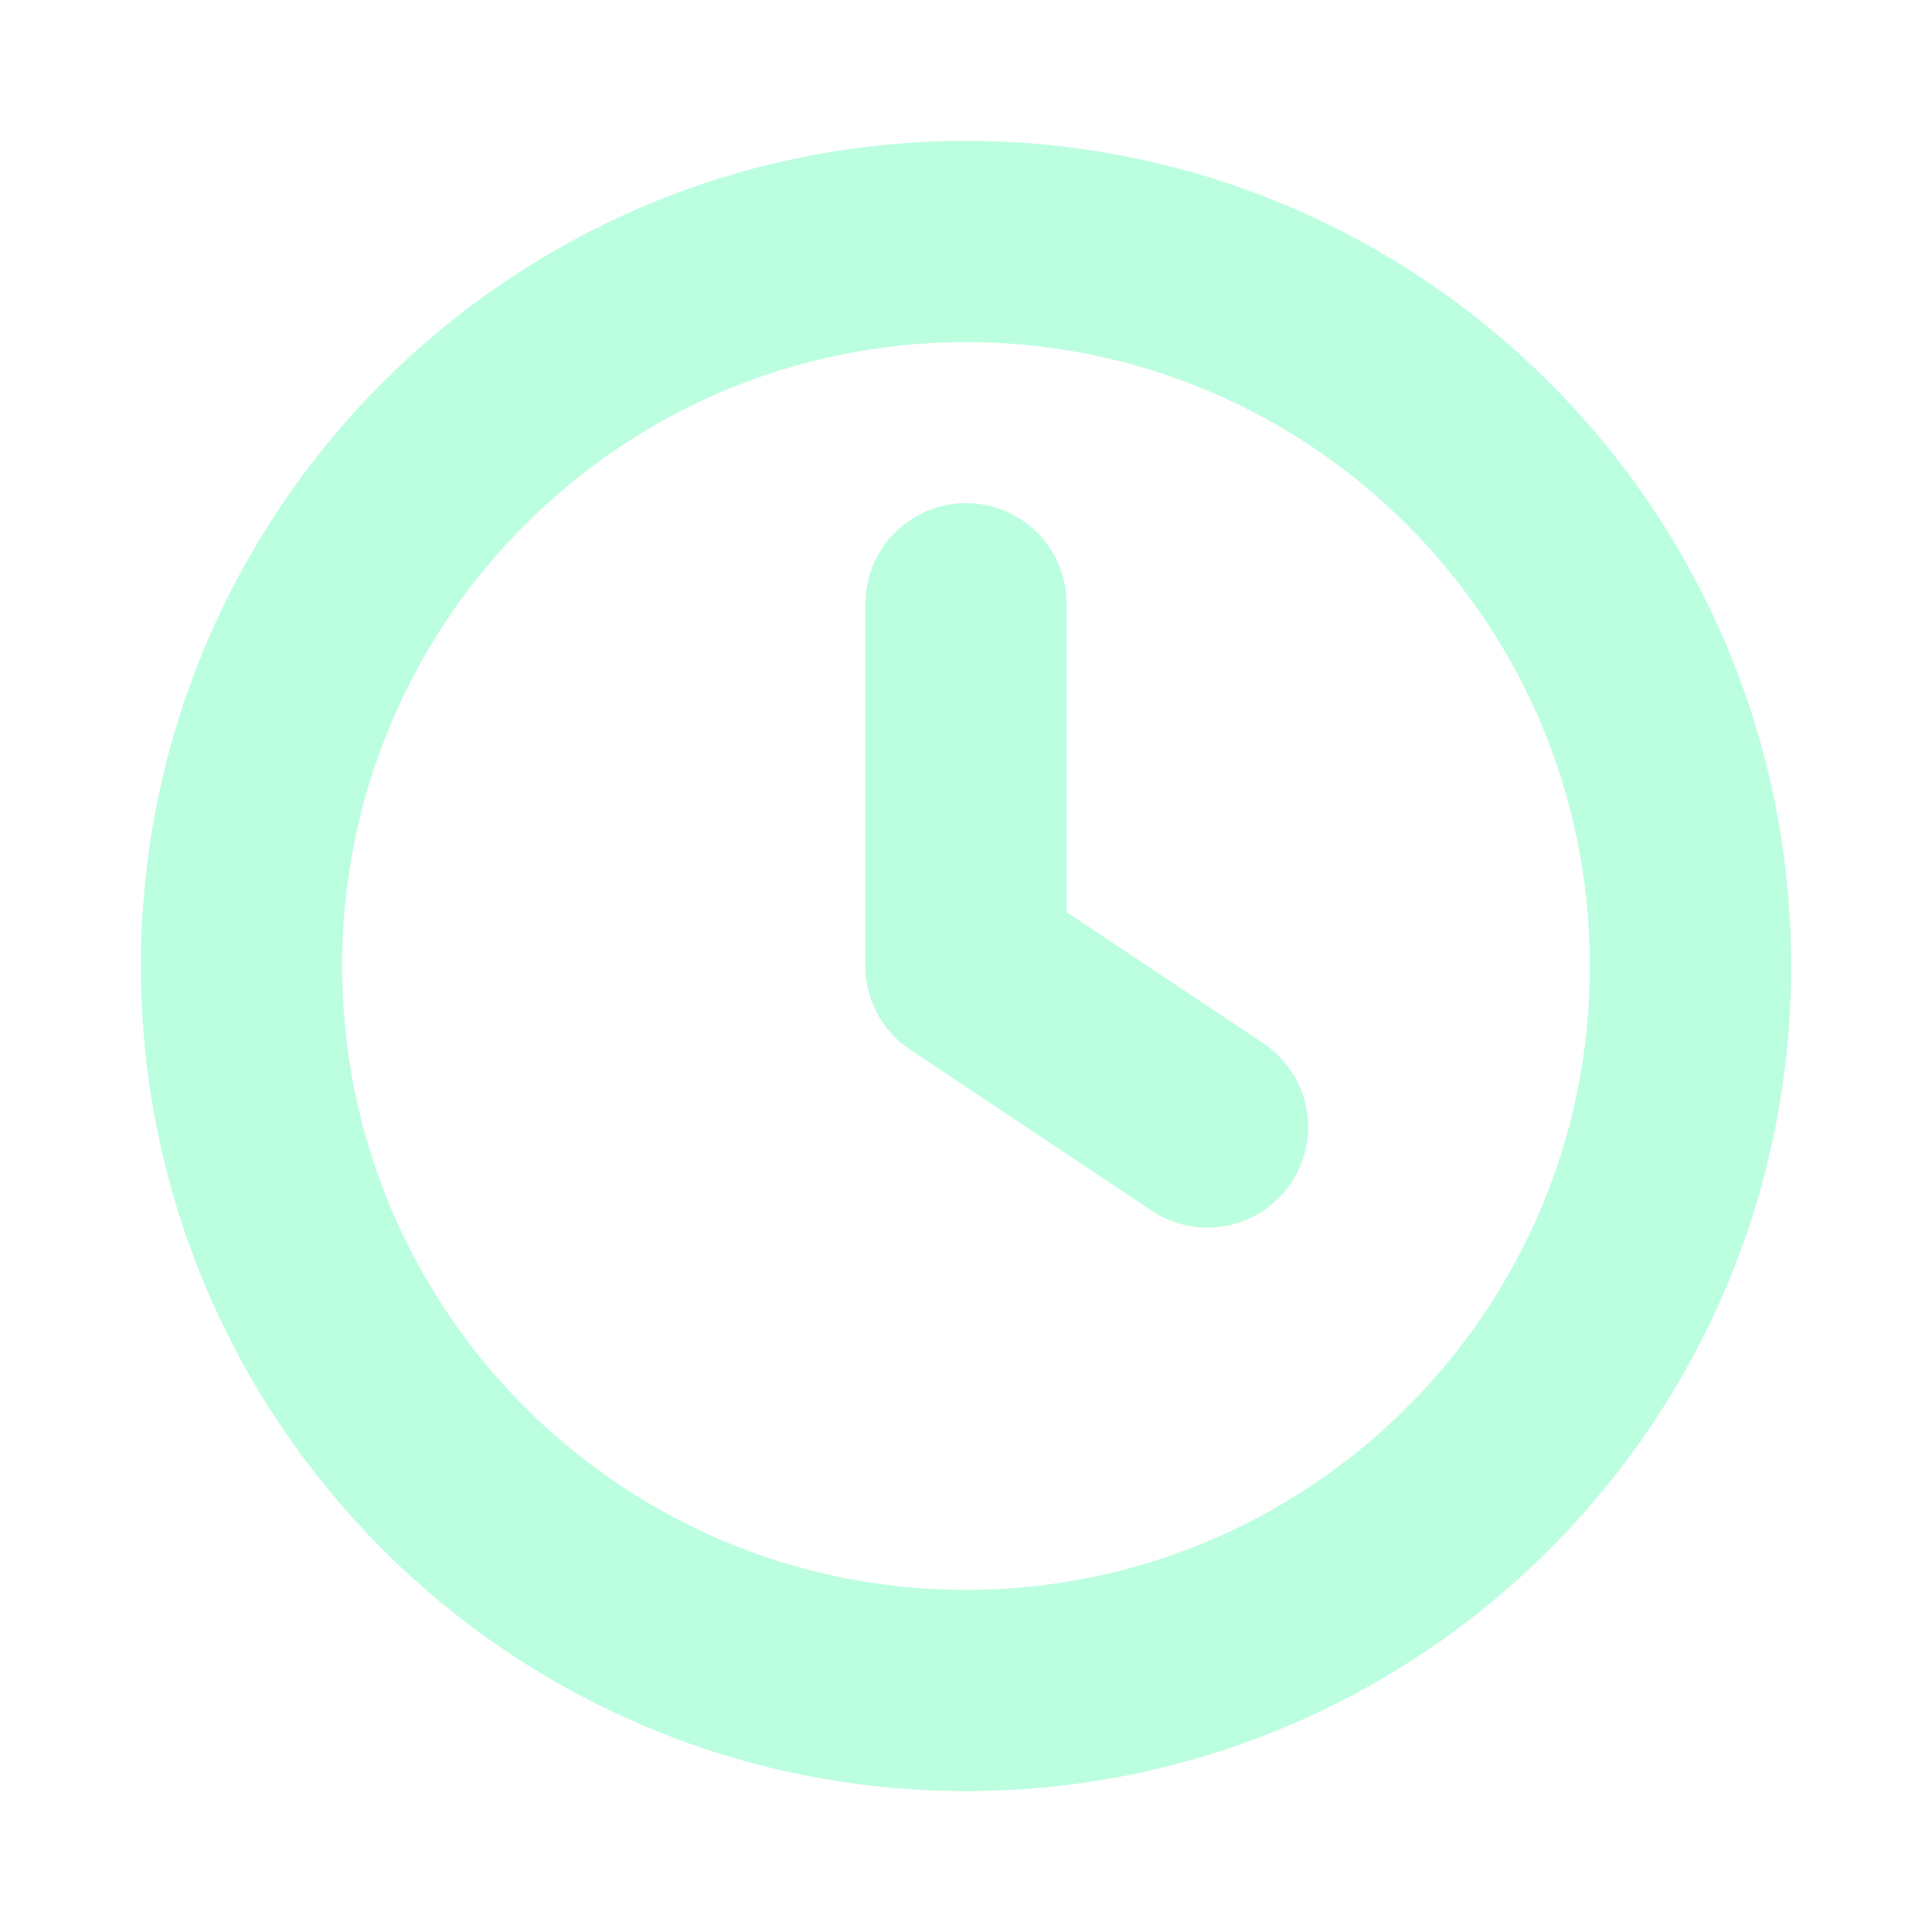
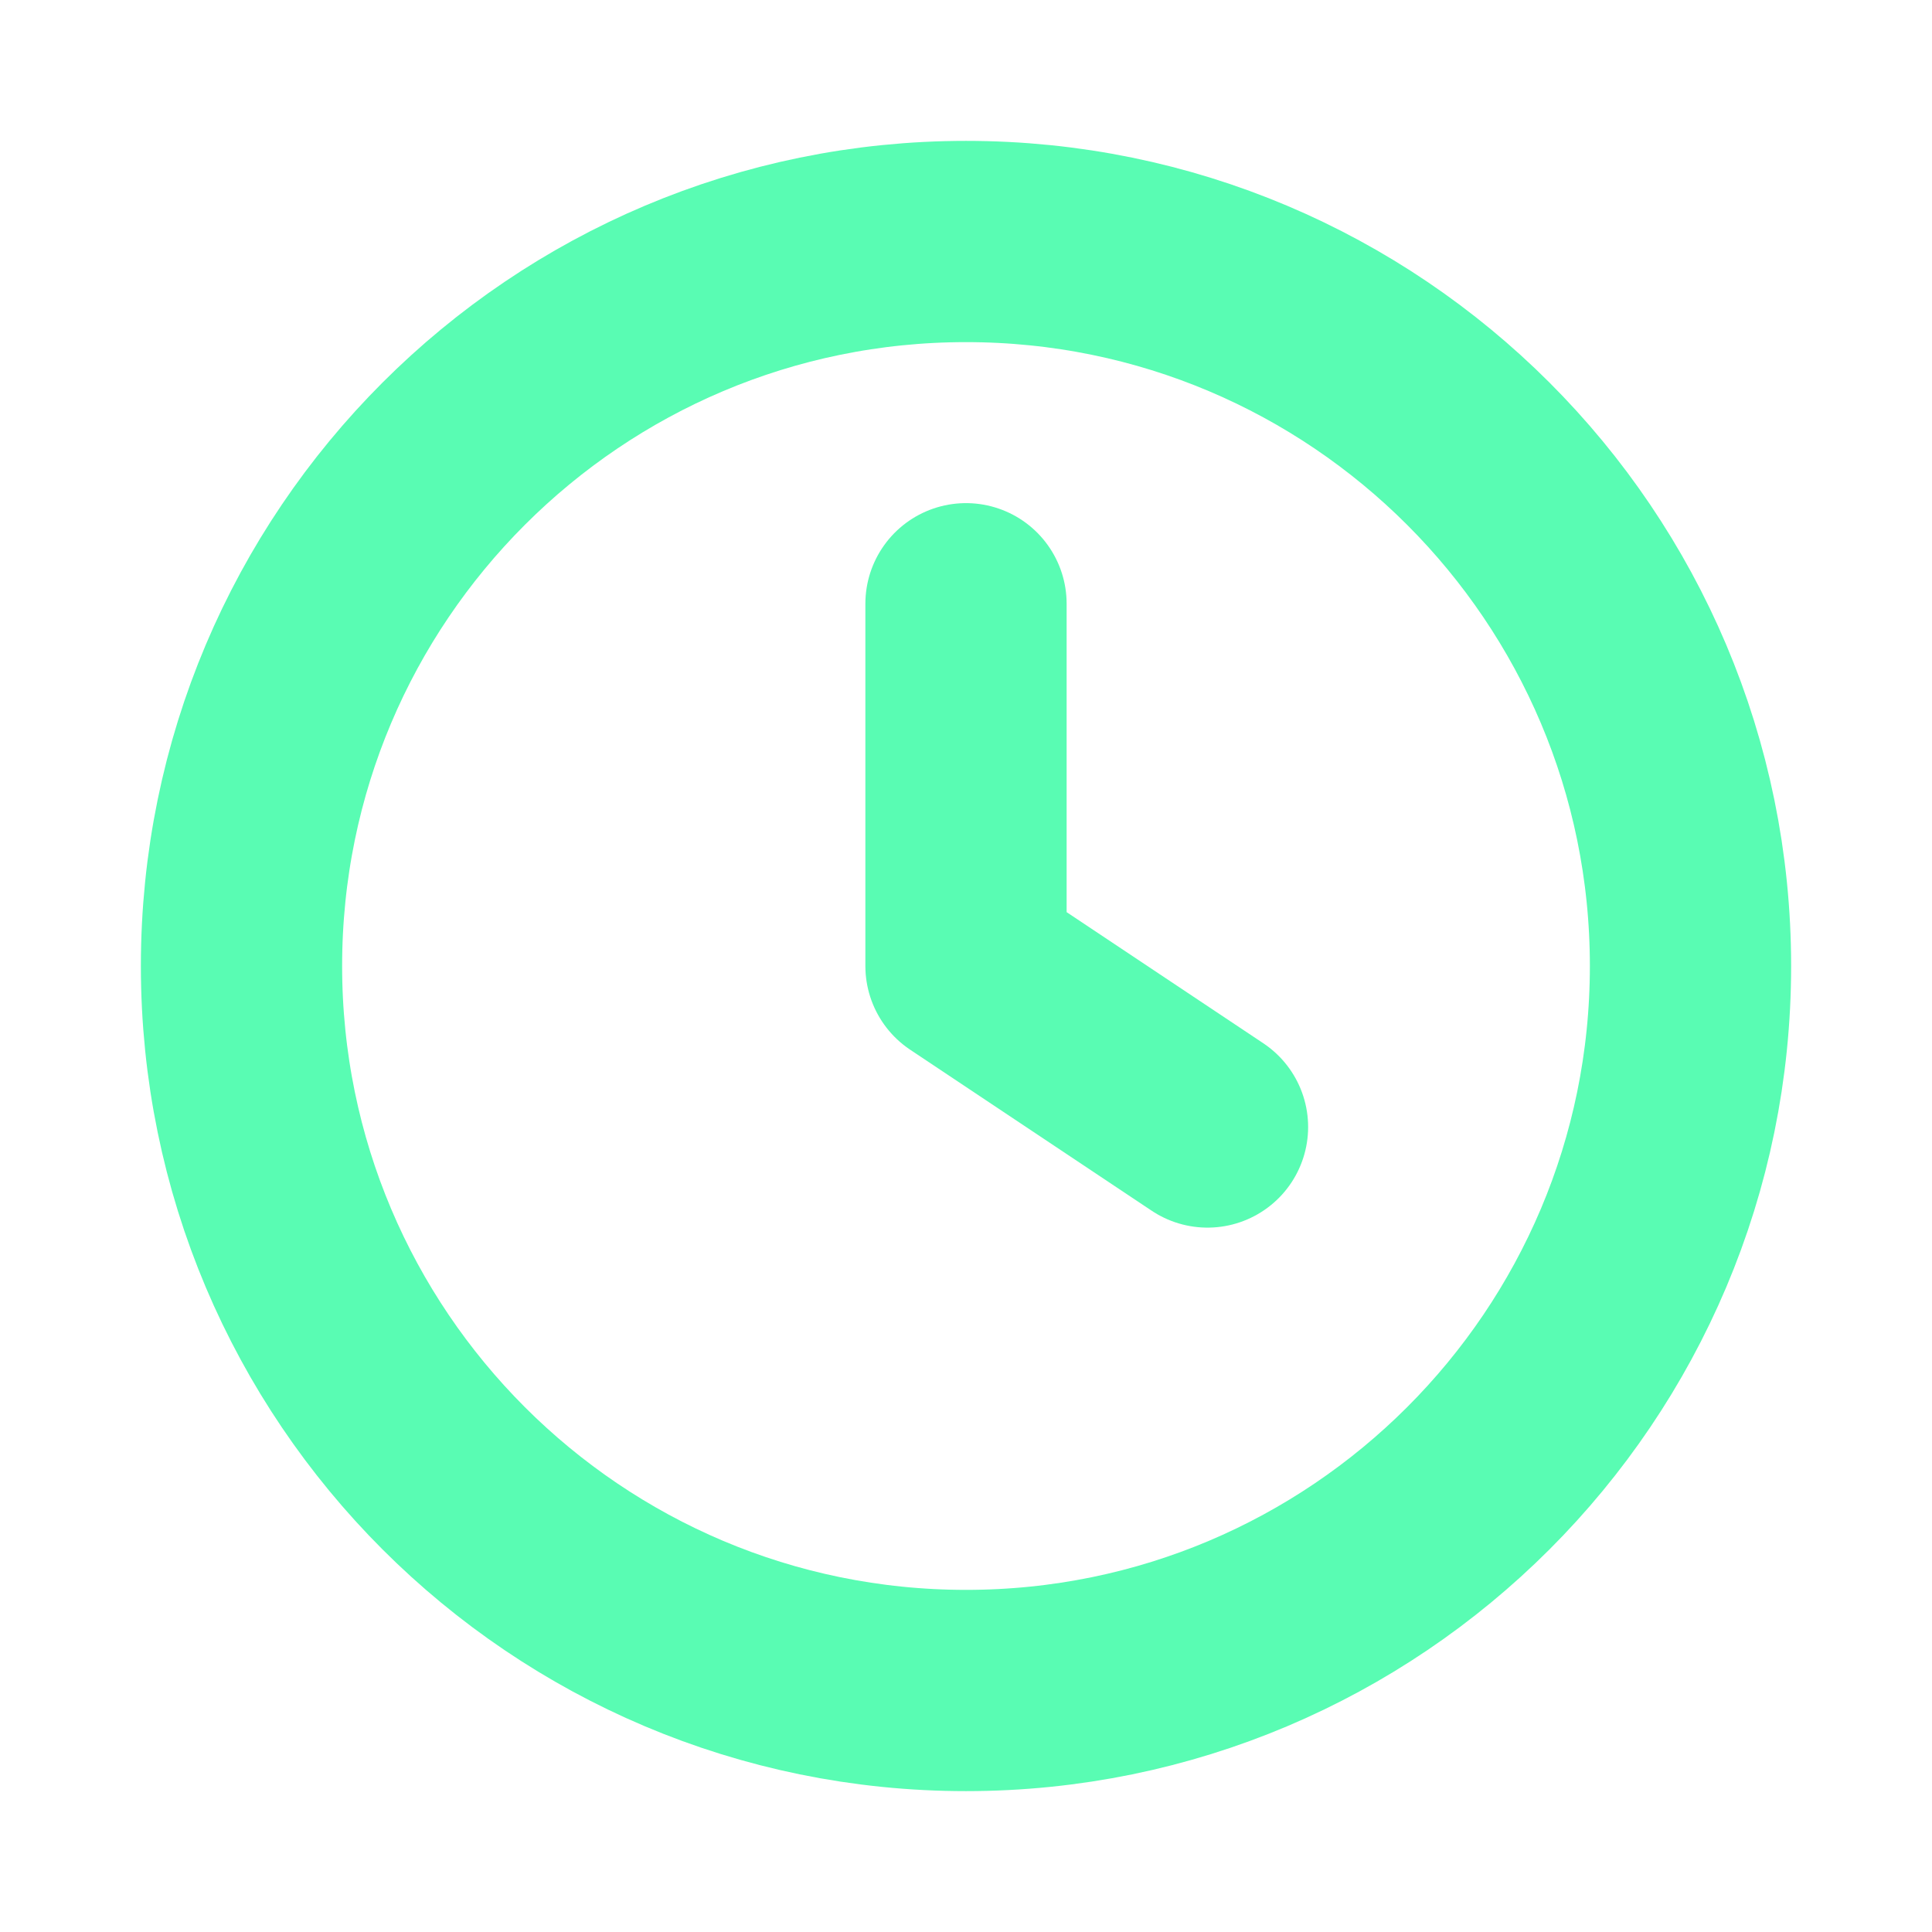
- <svg xmlns="http://www.w3.org/2000/svg" viewBox="0 0 24 24" width="12" height="12" fill="none" stroke="#59fcb3" stroke-opacity="0.4" stroke-width="2.5" stroke-linecap="round" stroke-linejoin="round">
+ <svg xmlns="http://www.w3.org/2000/svg" viewBox="0 0 24 24" width="12" height="12" fill="none" stroke="#59fcb3" stroke-width="2.5" stroke-linecap="round" stroke-linejoin="round">
  <circle cx="12" cy="12" r="9" />
  <path d="M12 7.5V12l3 2" />
</svg>
